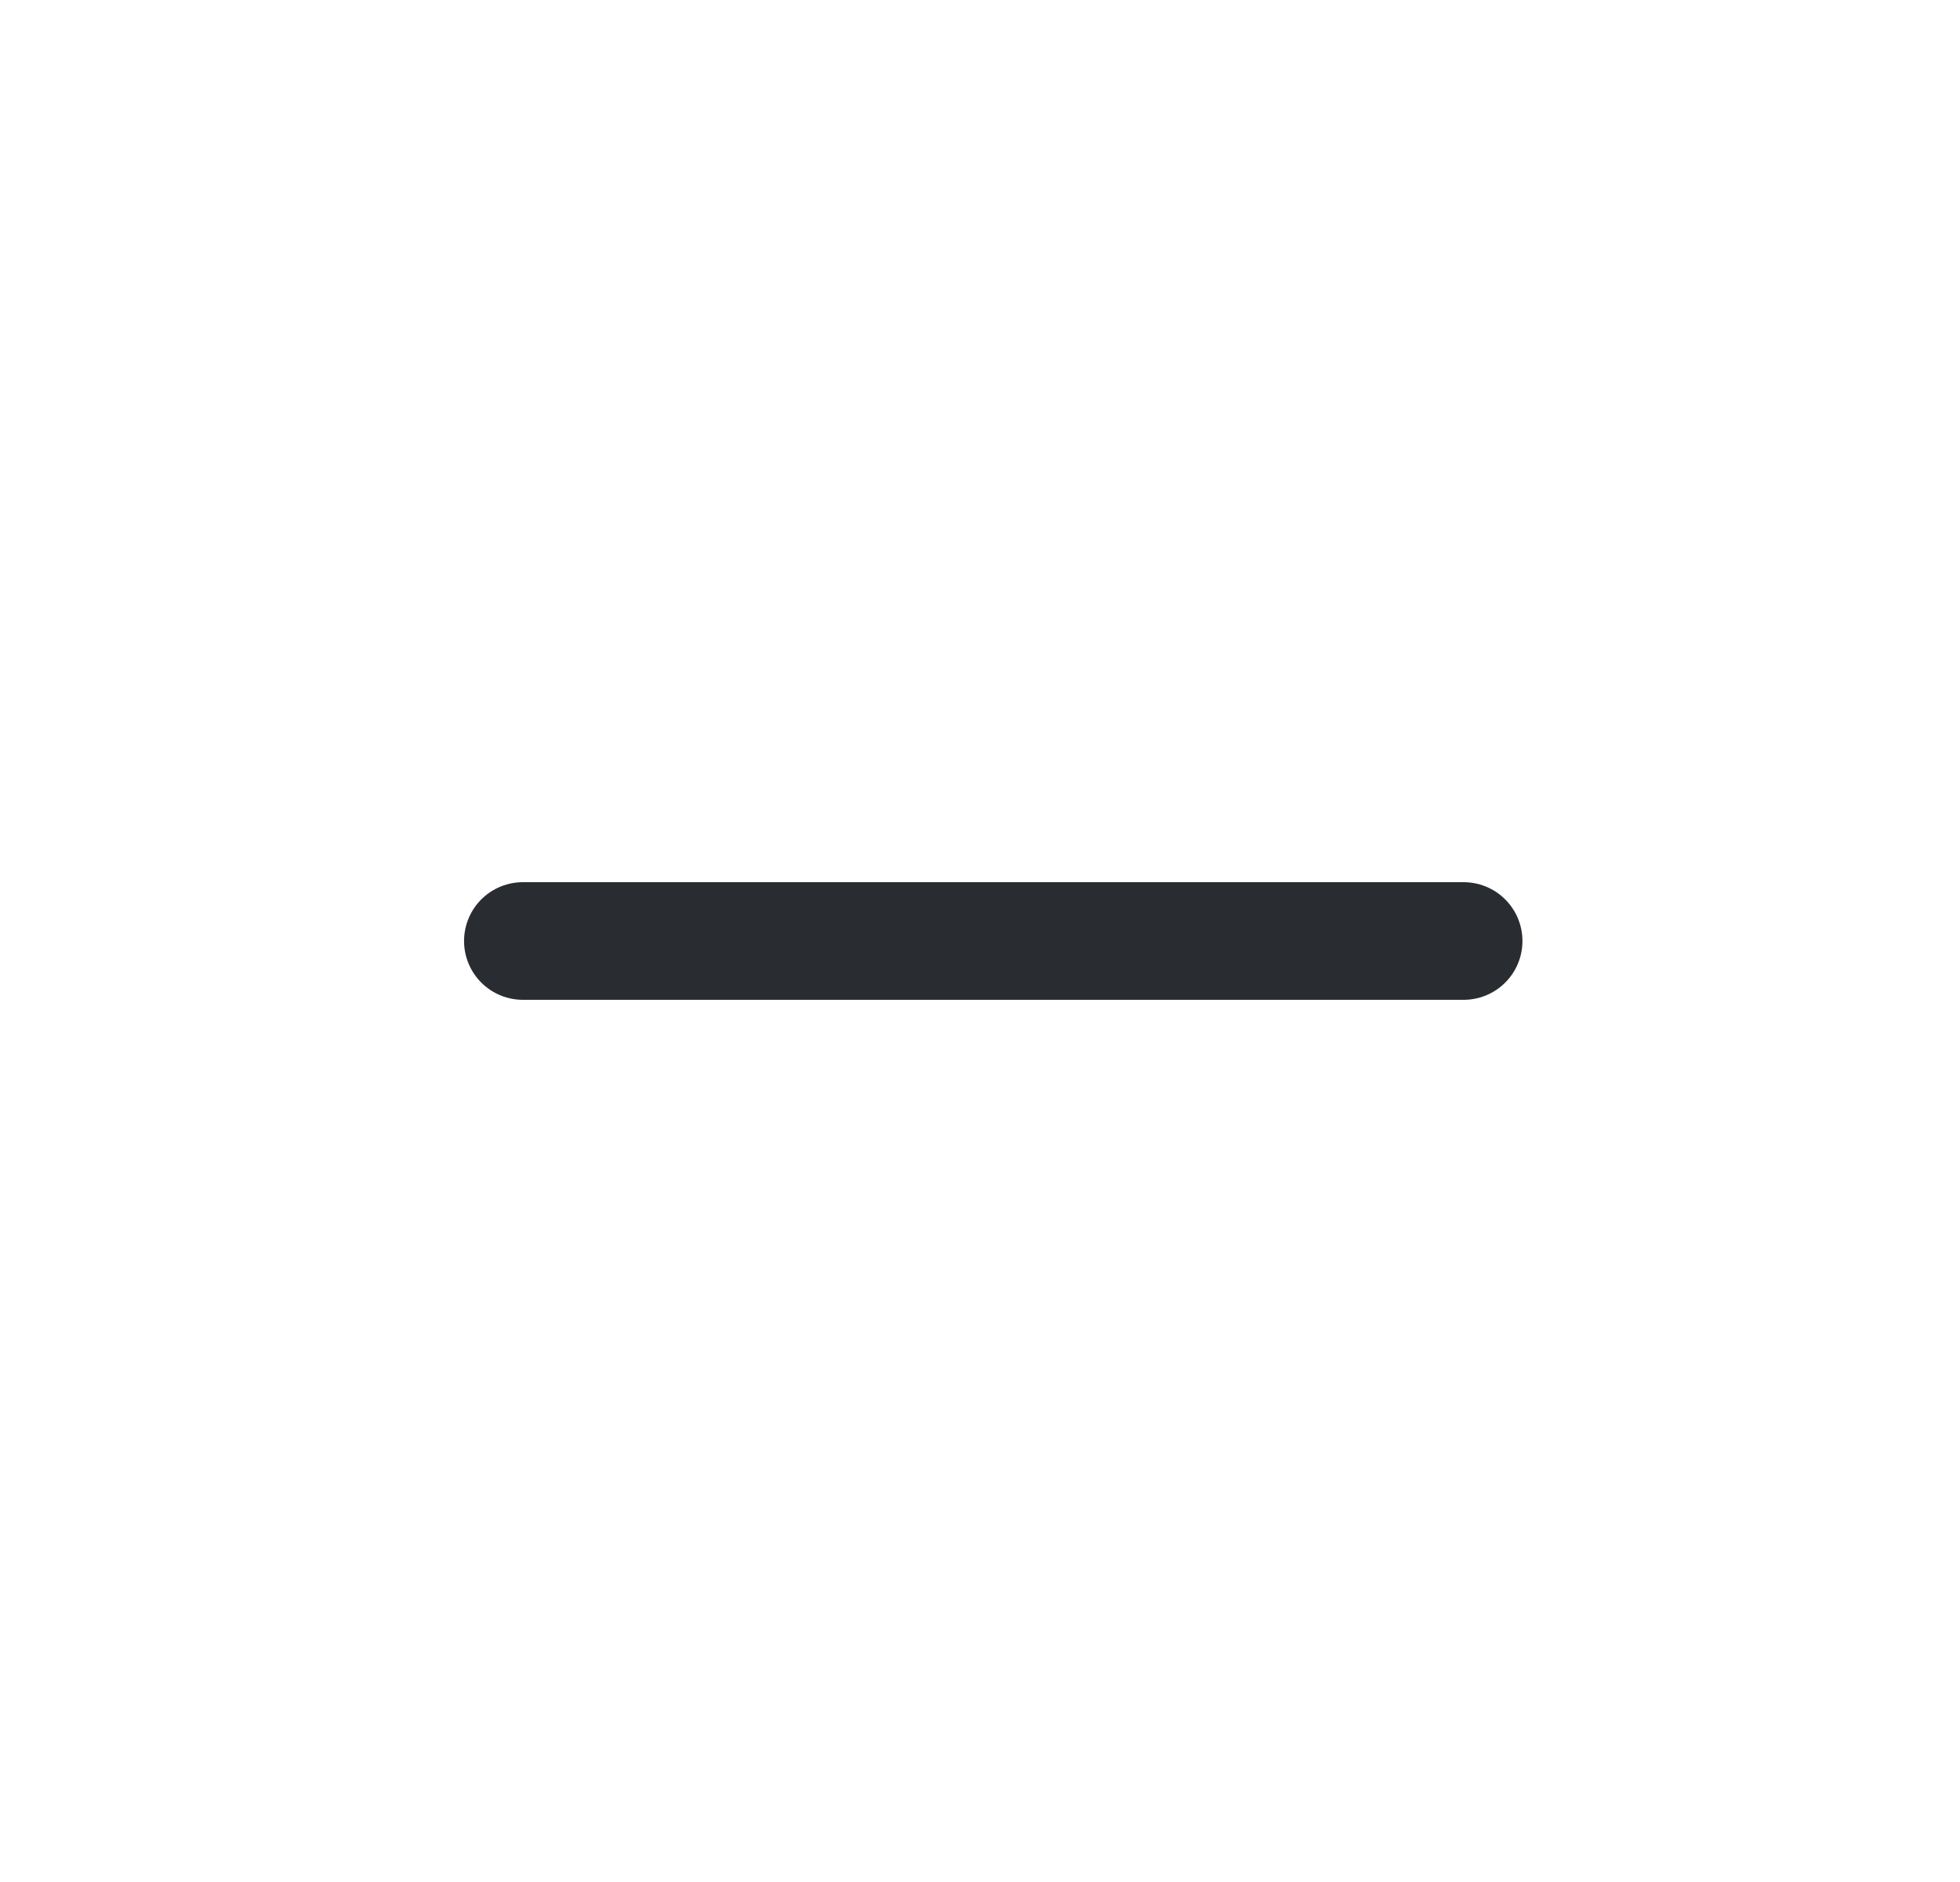
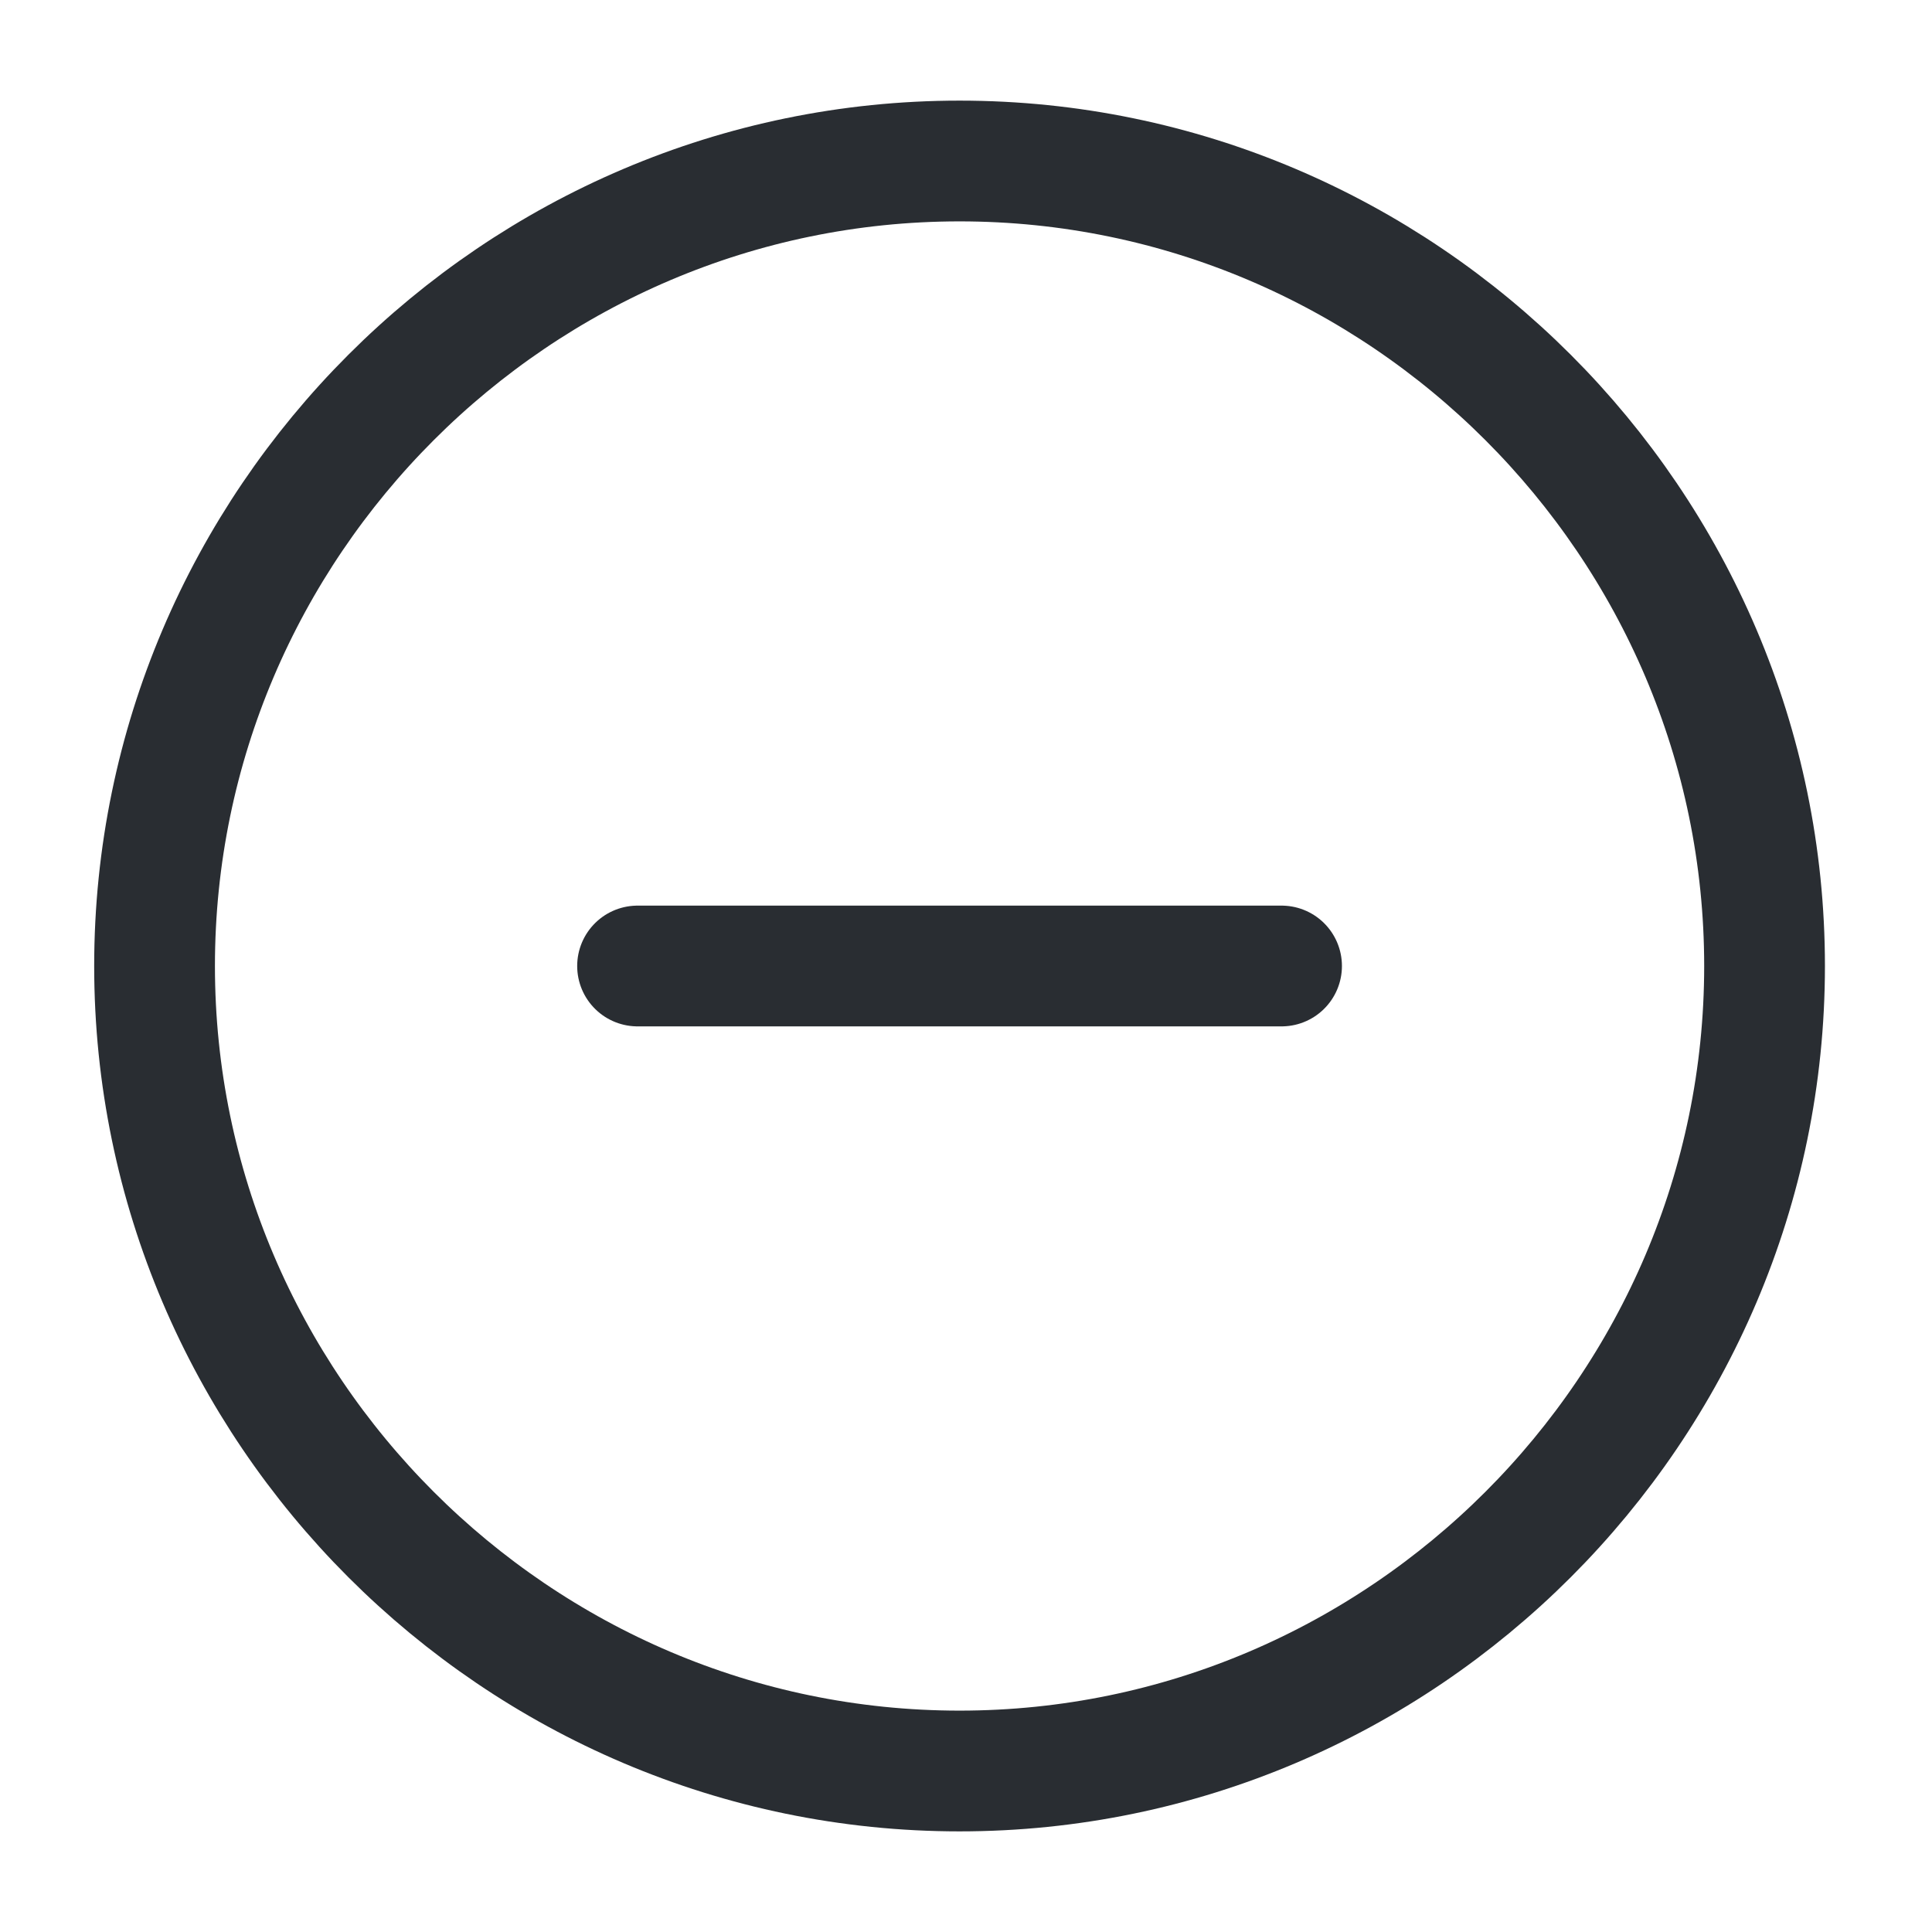
- <svg xmlns="http://www.w3.org/2000/svg" width="25" height="24" viewBox="0 0 25 24" fill="none">
-   <path d="M6.669 12H18.669" stroke="#292D32" stroke-width="1.5" stroke-linecap="round" stroke-linejoin="round" />
+ <svg xmlns="http://www.w3.org/2000/svg" width="24" height="24" viewBox="0 0 24 24" fill="none">
+   <path d="M11.92 22C17.42 22 21.92 17.5 21.92 12C21.92 6.5 17.42 2 11.92 2C6.42 2 1.92 6.5 1.92 12C1.92 17.5 6.42 22 11.92 22Z" stroke="#292D32" stroke-width="1.5" stroke-linecap="round" stroke-linejoin="round" />
+   <path d="M7.92 12H15.92" stroke="#292D32" stroke-width="1.5" stroke-linecap="round" stroke-linejoin="round" />
</svg>
